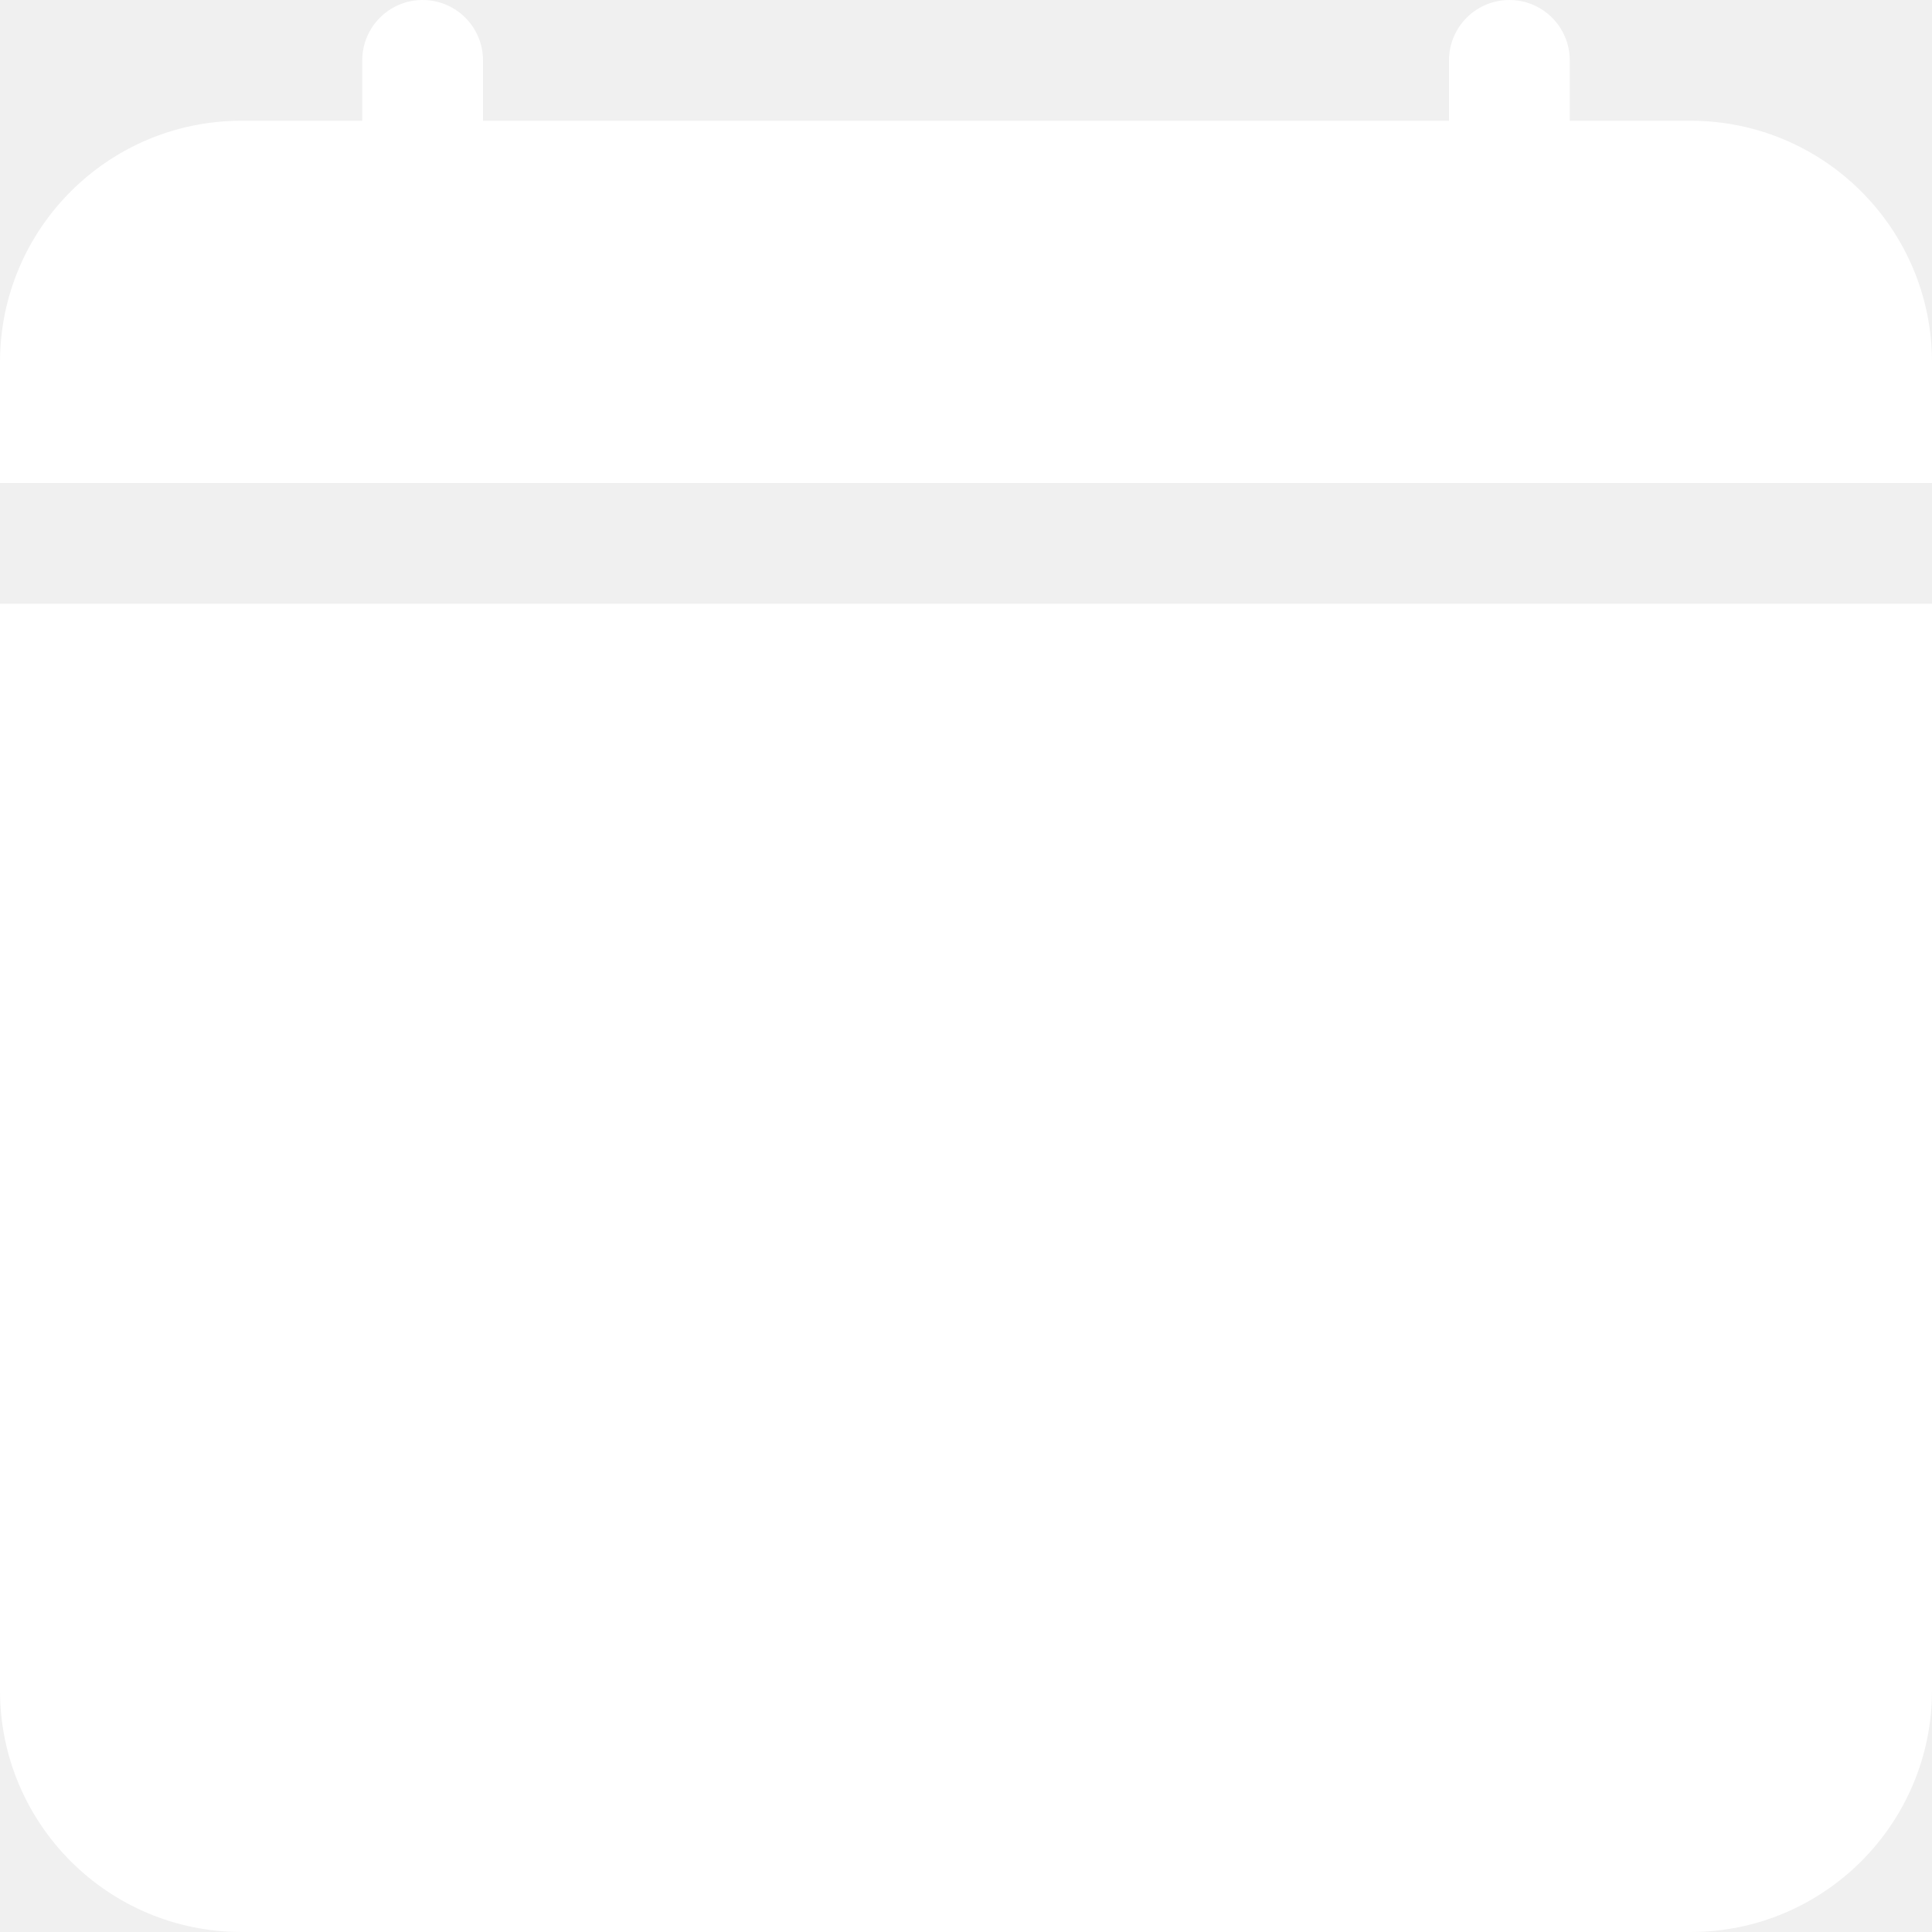
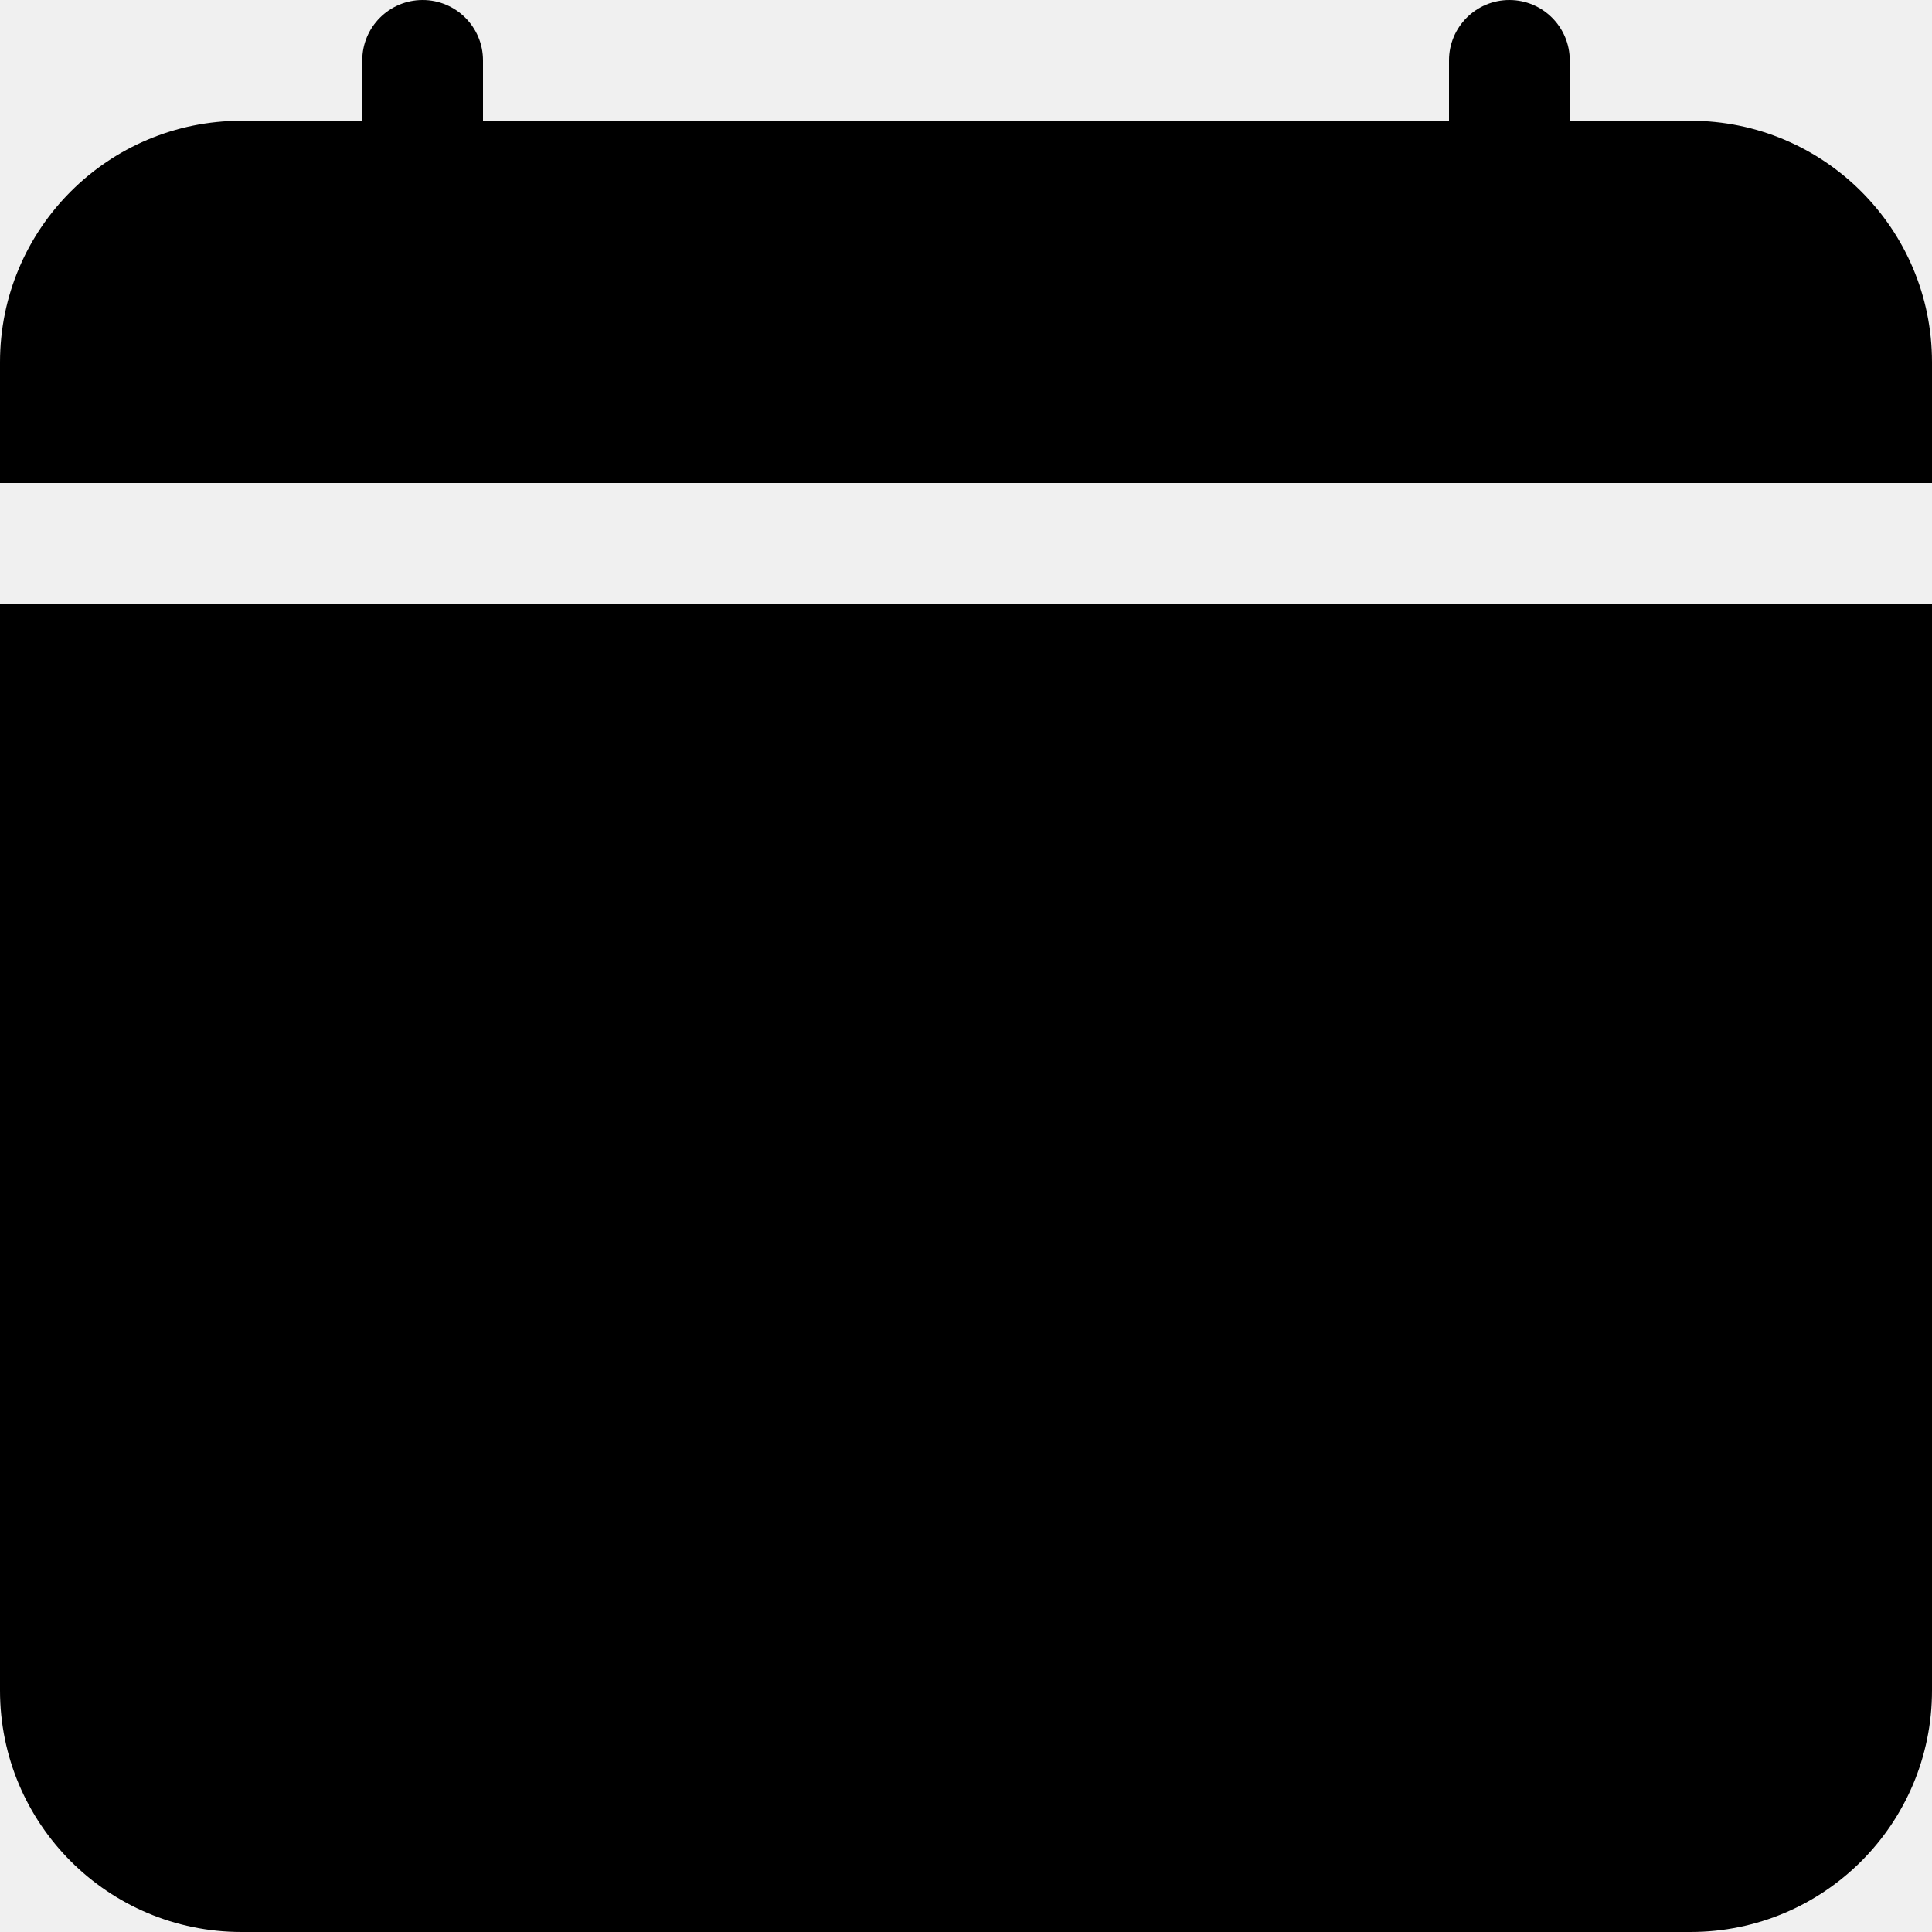
- <svg xmlns="http://www.w3.org/2000/svg" width="18" height="18" fill="#fff" class="bi bi-calendar-fill" viewBox="0 0 16 16">
+ <svg xmlns="http://www.w3.org/2000/svg" width="18" height="18" fill="currentColor" class="bi bi-calendar-fill" viewBox="0 0 16 16">
  <path d="M3.5 0a.5.5 0 0 1 .5.5V1h8V.5a.5.5 0 0 1 1 0V1h1a2 2 0 0 1 2 2v11a2 2 0 0 1-2 2H2a2 2 0 0 1-2-2V5h16V4H0V3a2 2 0 0 1 2-2h1V.5a.5.5 0 0 1 .5-.5z" />
</svg>
